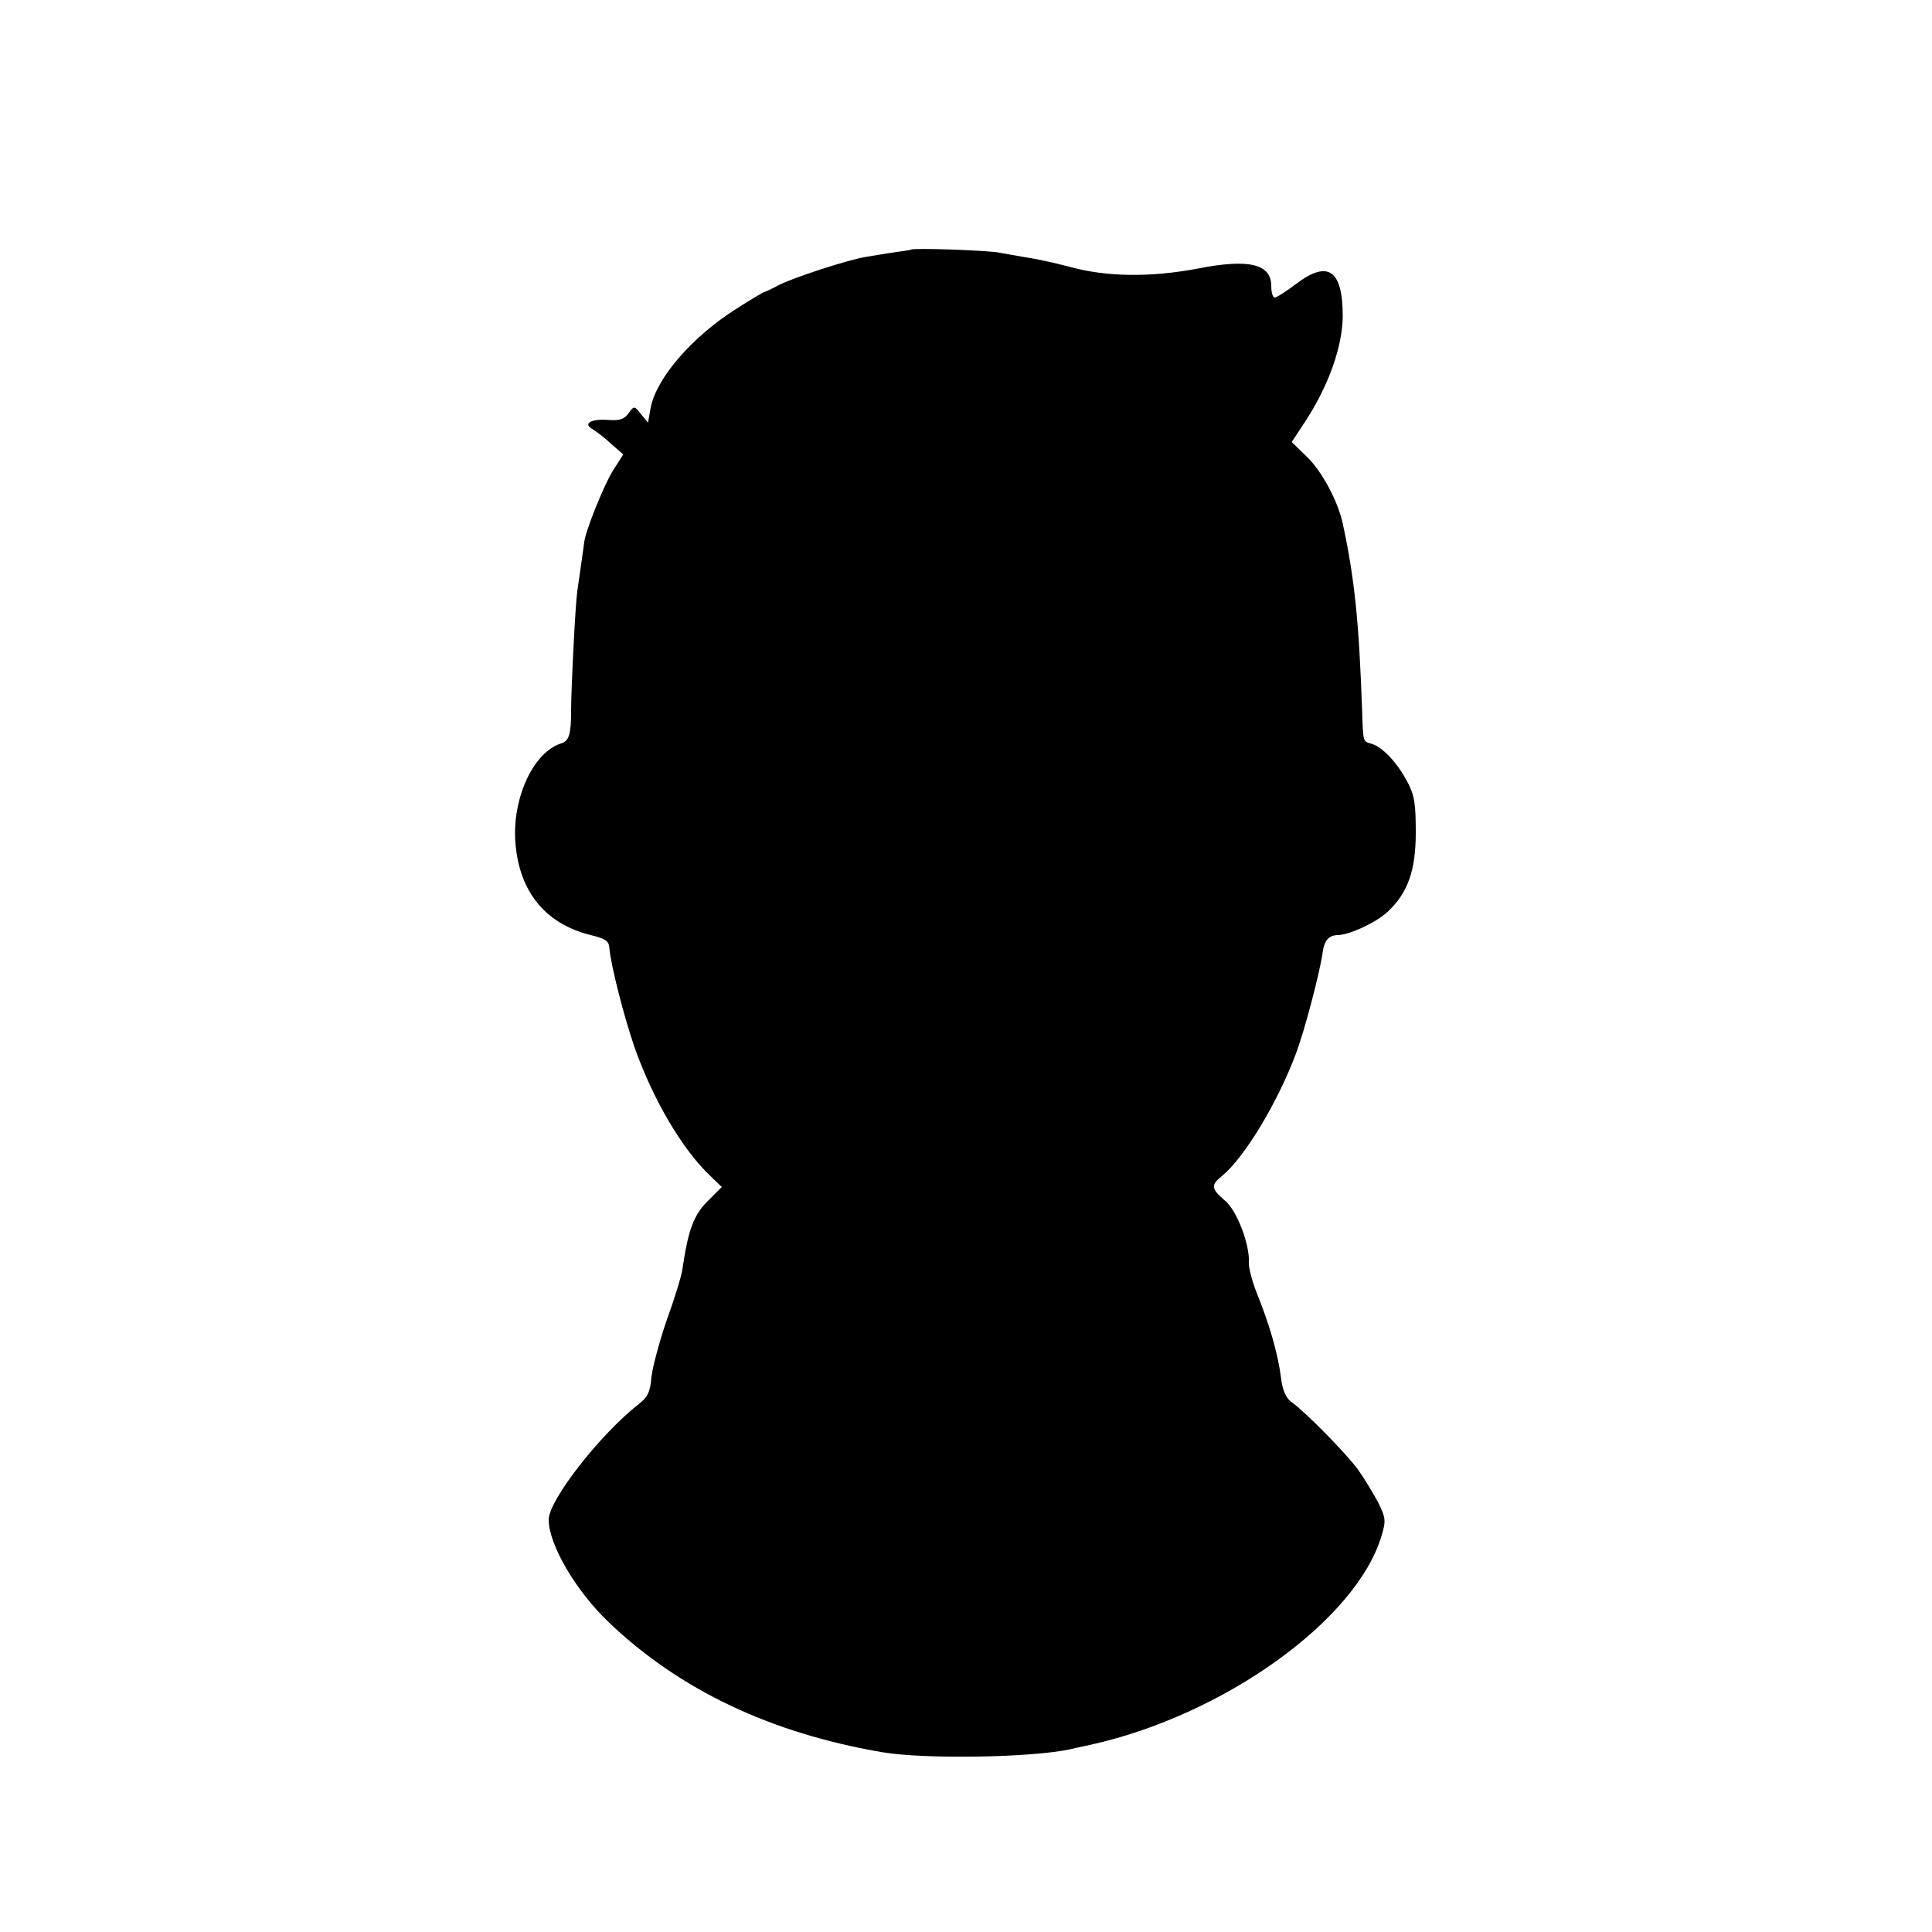
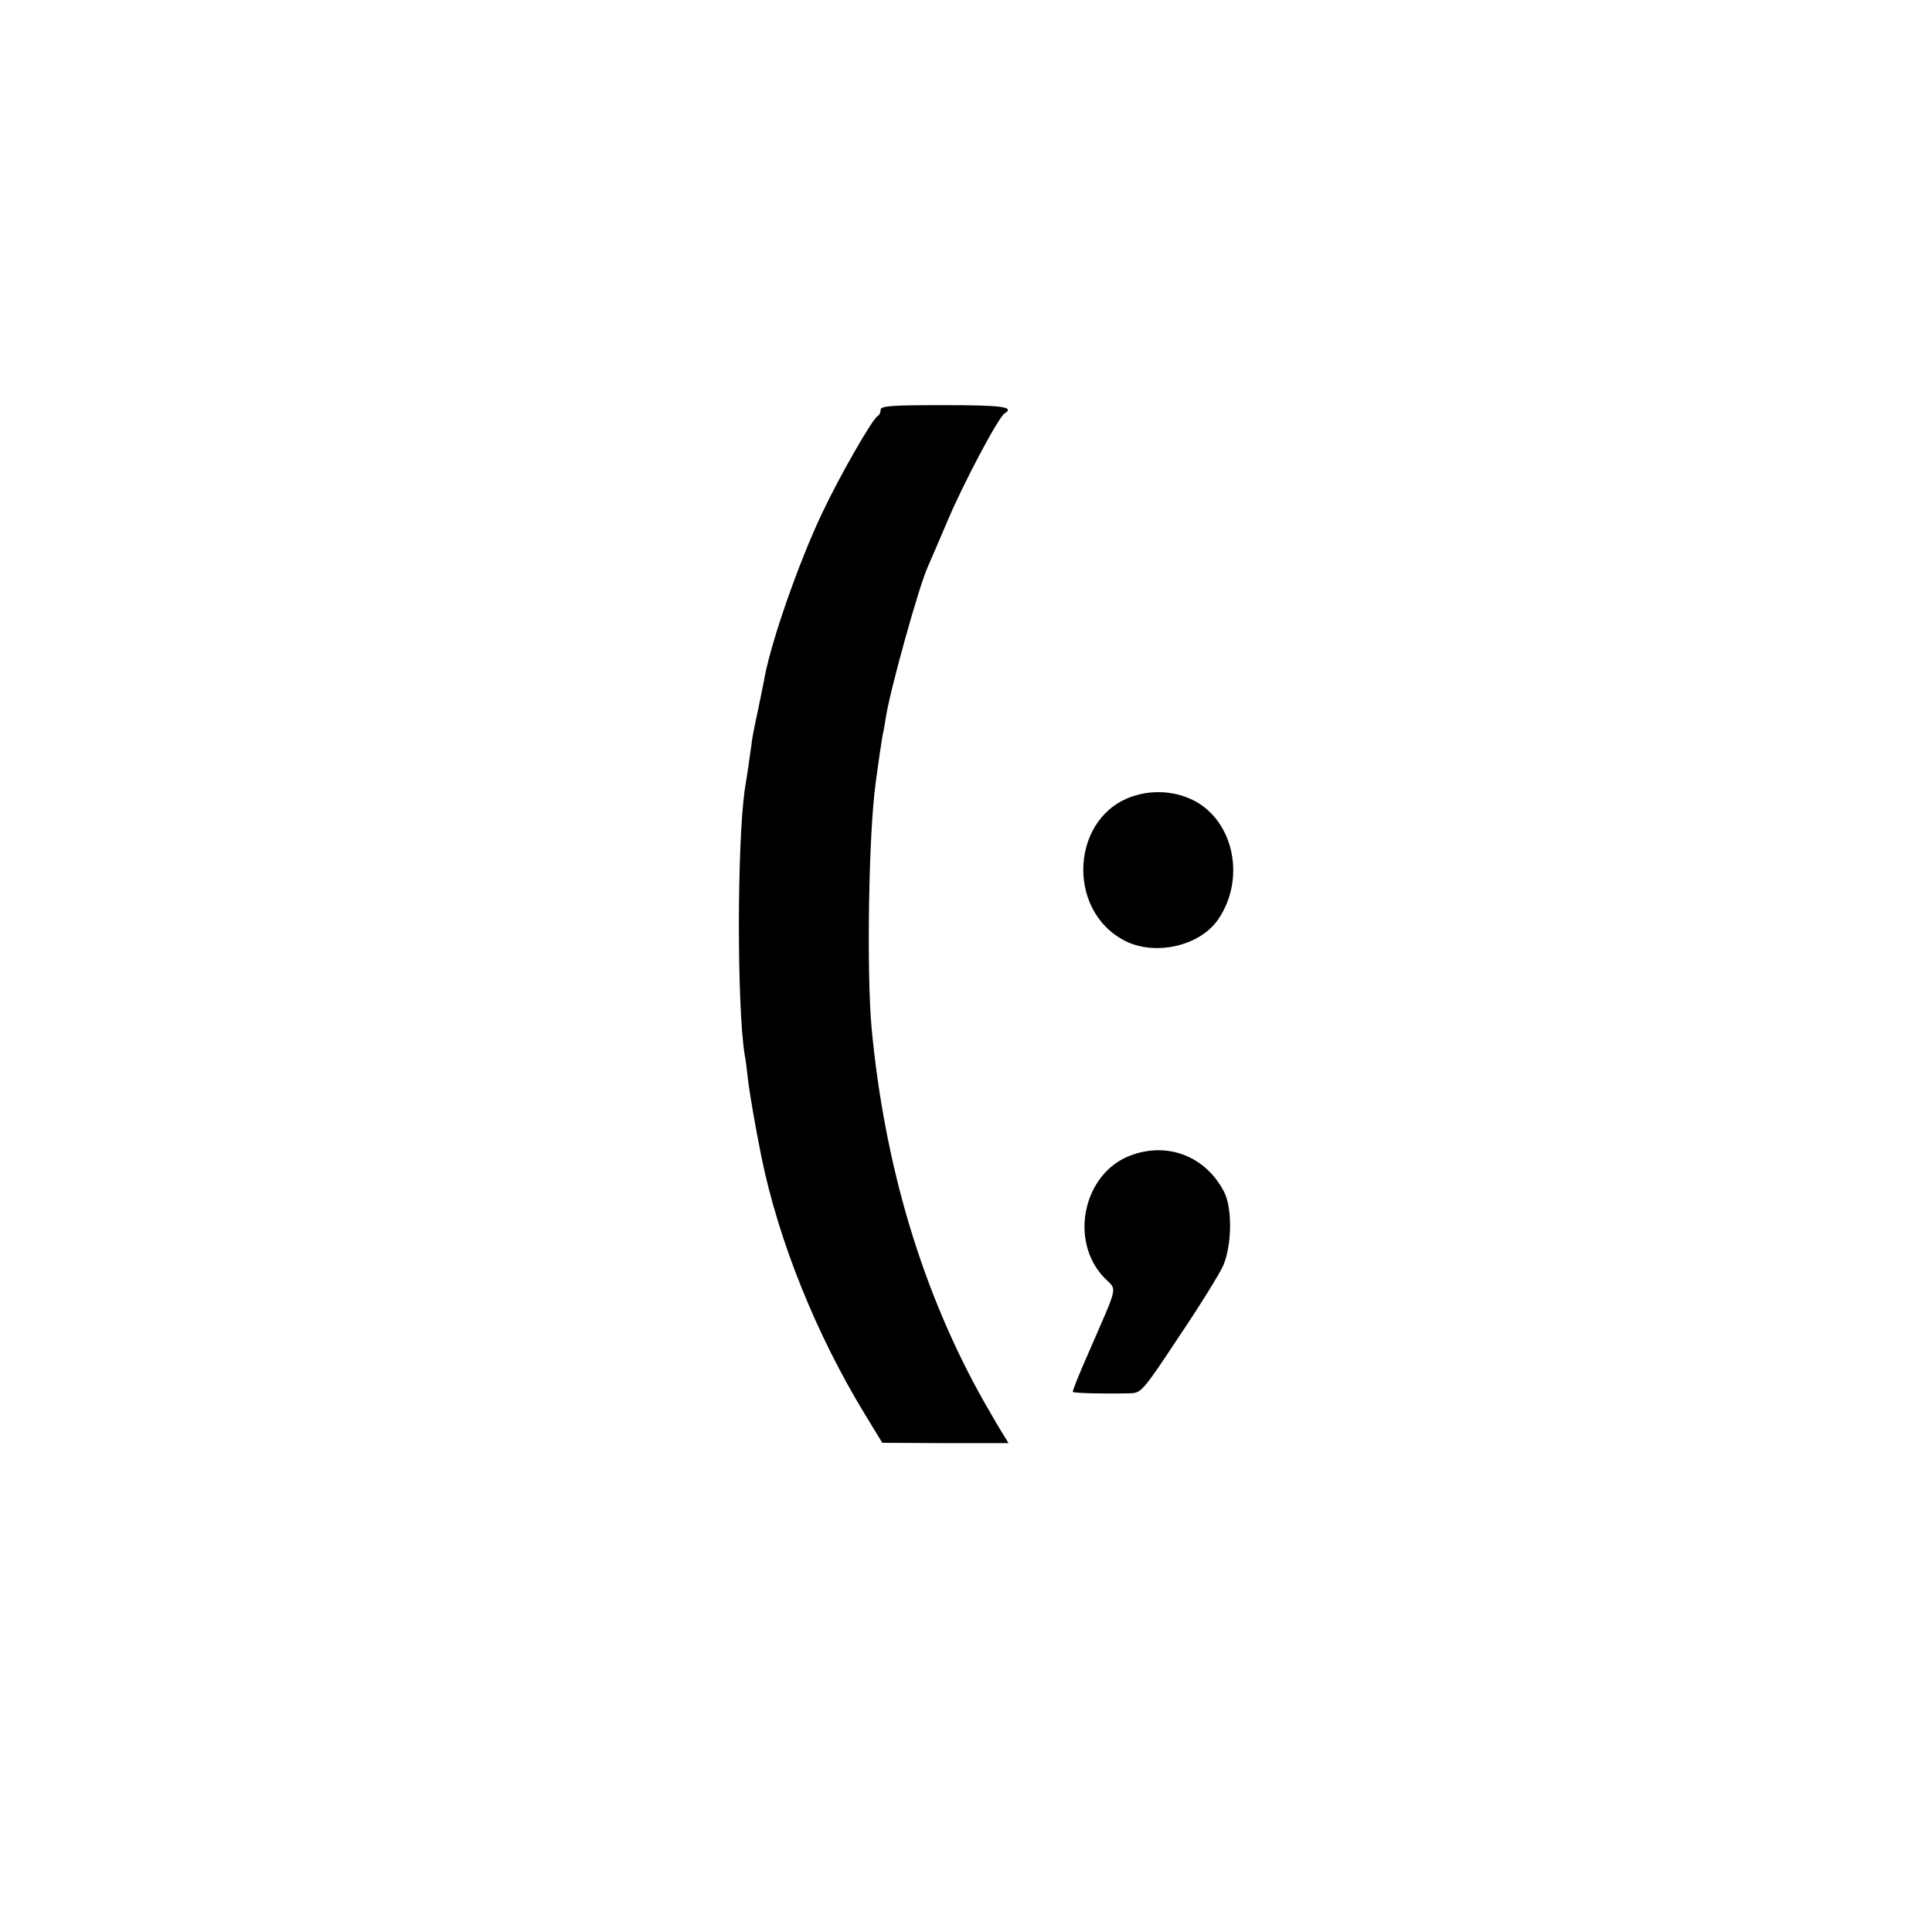
- <svg xmlns="http://www.w3.org/2000/svg" version="1.0" width="500pt" height="500pt" viewBox="0 0 500 500" preserveAspectRatio="xMidYMid meet">
-   <g transform="translate(0,500) scale(0.1,-0.1)" fill="#000000" stroke="none">
-     <path d="M2358 4354 c-2 -1 -21 -4 -43 -7 -22 -3 -56 -9 -75 -12 -48 -8 -188 -54 -225 -73 -16 -9 -32 -16 -35 -17 -3 0 -35 -19 -71 -42 -117 -73 -210 -181 -225 -258 l-7 -39 -18 22 c-17 22 -18 22 -32 3 -10 -15 -23 -20 -50 -18 -47 4 -70 -9 -43 -24 10 -6 32 -23 48 -38 l31 -27 -28 -44 c-22 -36 -70 -154 -73 -183 -2 -14 -14 -102 -18 -127 -5 -33 -16 -253 -16 -310 0 -59 -5 -78 -26 -84 -69 -22 -122 -132 -119 -241 5 -136 74 -225 196 -255 37 -9 47 -15 48 -33 4 -46 37 -175 65 -257 48 -136 124 -265 196 -333 l30 -29 -37 -37 c-36 -36 -50 -74 -65 -176 -2 -16 -20 -75 -40 -130 -19 -55 -37 -122 -40 -148 -3 -39 -10 -53 -32 -70 -100 -78 -234 -249 -234 -300 0 -64 70 -184 155 -265 184 -176 421 -288 710 -337 107 -18 384 -14 485 8 8 2 31 7 50 11 346 76 689 322 755 540 12 40 12 47 -9 89 -13 24 -36 62 -51 83 -32 44 -138 151 -172 175 -15 11 -24 30 -28 65 -8 62 -30 137 -61 214 -13 32 -23 70 -22 82 3 46 -31 136 -62 161 -36 31 -37 40 -7 64 58 48 143 189 190 314 23 60 63 213 70 264 4 31 16 45 40 45 30 1 98 32 129 61 51 48 72 106 72 204 0 74 -3 97 -22 132 -26 49 -63 89 -92 98 -23 7 -22 1 -25 90 -8 224 -19 337 -50 480 -12 57 -54 136 -93 173 l-39 38 38 58 c58 90 93 189 94 267 0 121 -38 147 -121 84 -25 -19 -50 -35 -55 -35 -5 0 -9 13 -9 30 0 57 -58 71 -190 45 -121 -23 -235 -22 -330 4 -41 11 -93 22 -115 25 -22 4 -53 9 -68 12 -27 6 -224 13 -229 8z" />
+ <svg xmlns="http://www.w3.org/2000/svg" version="1.0" width="577pt" height="577pt" viewBox="0 0 577 577" preserveAspectRatio="xMidYMid meet">
+   <g transform="translate(0,577) scale(0.1,-0.1)" fill="#000000" stroke="none">
+     <path d="M2630 4546 c0 -8 -4 -16 -8 -18 -15 -6 -113 -177 -167 -291 -69 -146 -149 -374 -171 -487 -2 -14 -11 -54 -18 -90 -8 -36 -17 -81 -20 -100 -2 -19 -8 -55 -11 -80 -4 -25 -9 -56 -11 -70 -23 -167 -23 -647 0 -790 3 -14 7 -48 10 -75 5 -42 21 -135 40 -230 51 -250 163 -530 311 -772 l50 -82 189 -1 188 0 -14 23 c-8 12 -35 58 -60 102 -184 327 -296 702 -335 1115 -15 167 -9 577 12 730 10 76 18 127 21 145 3 11 7 36 10 55 14 86 98 387 124 445 5 11 31 72 58 135 48 115 154 314 172 325 32 20 -7 25 -180 25 -157 0 -190 -2 -190 -14z" />
+     <path d="M3390 3394 c-191 -56 -210 -342 -30 -434 91 -46 224 -15 278 64 87 127 43 308 -87 362 -50 21 -108 24 -161 8z" />
+     <path d="M3376 2319 c-141 -53 -184 -255 -78 -365 39 -40 44 -14 -47 -224 -28 -63 -49 -116 -47 -117 3 -4 102 -6 174 -4 30 1 38 10 143 169 62 92 121 187 132 212 26 60 28 171 3 220 -55 107 -169 151 -280 109z" />
  </g>
</svg>
